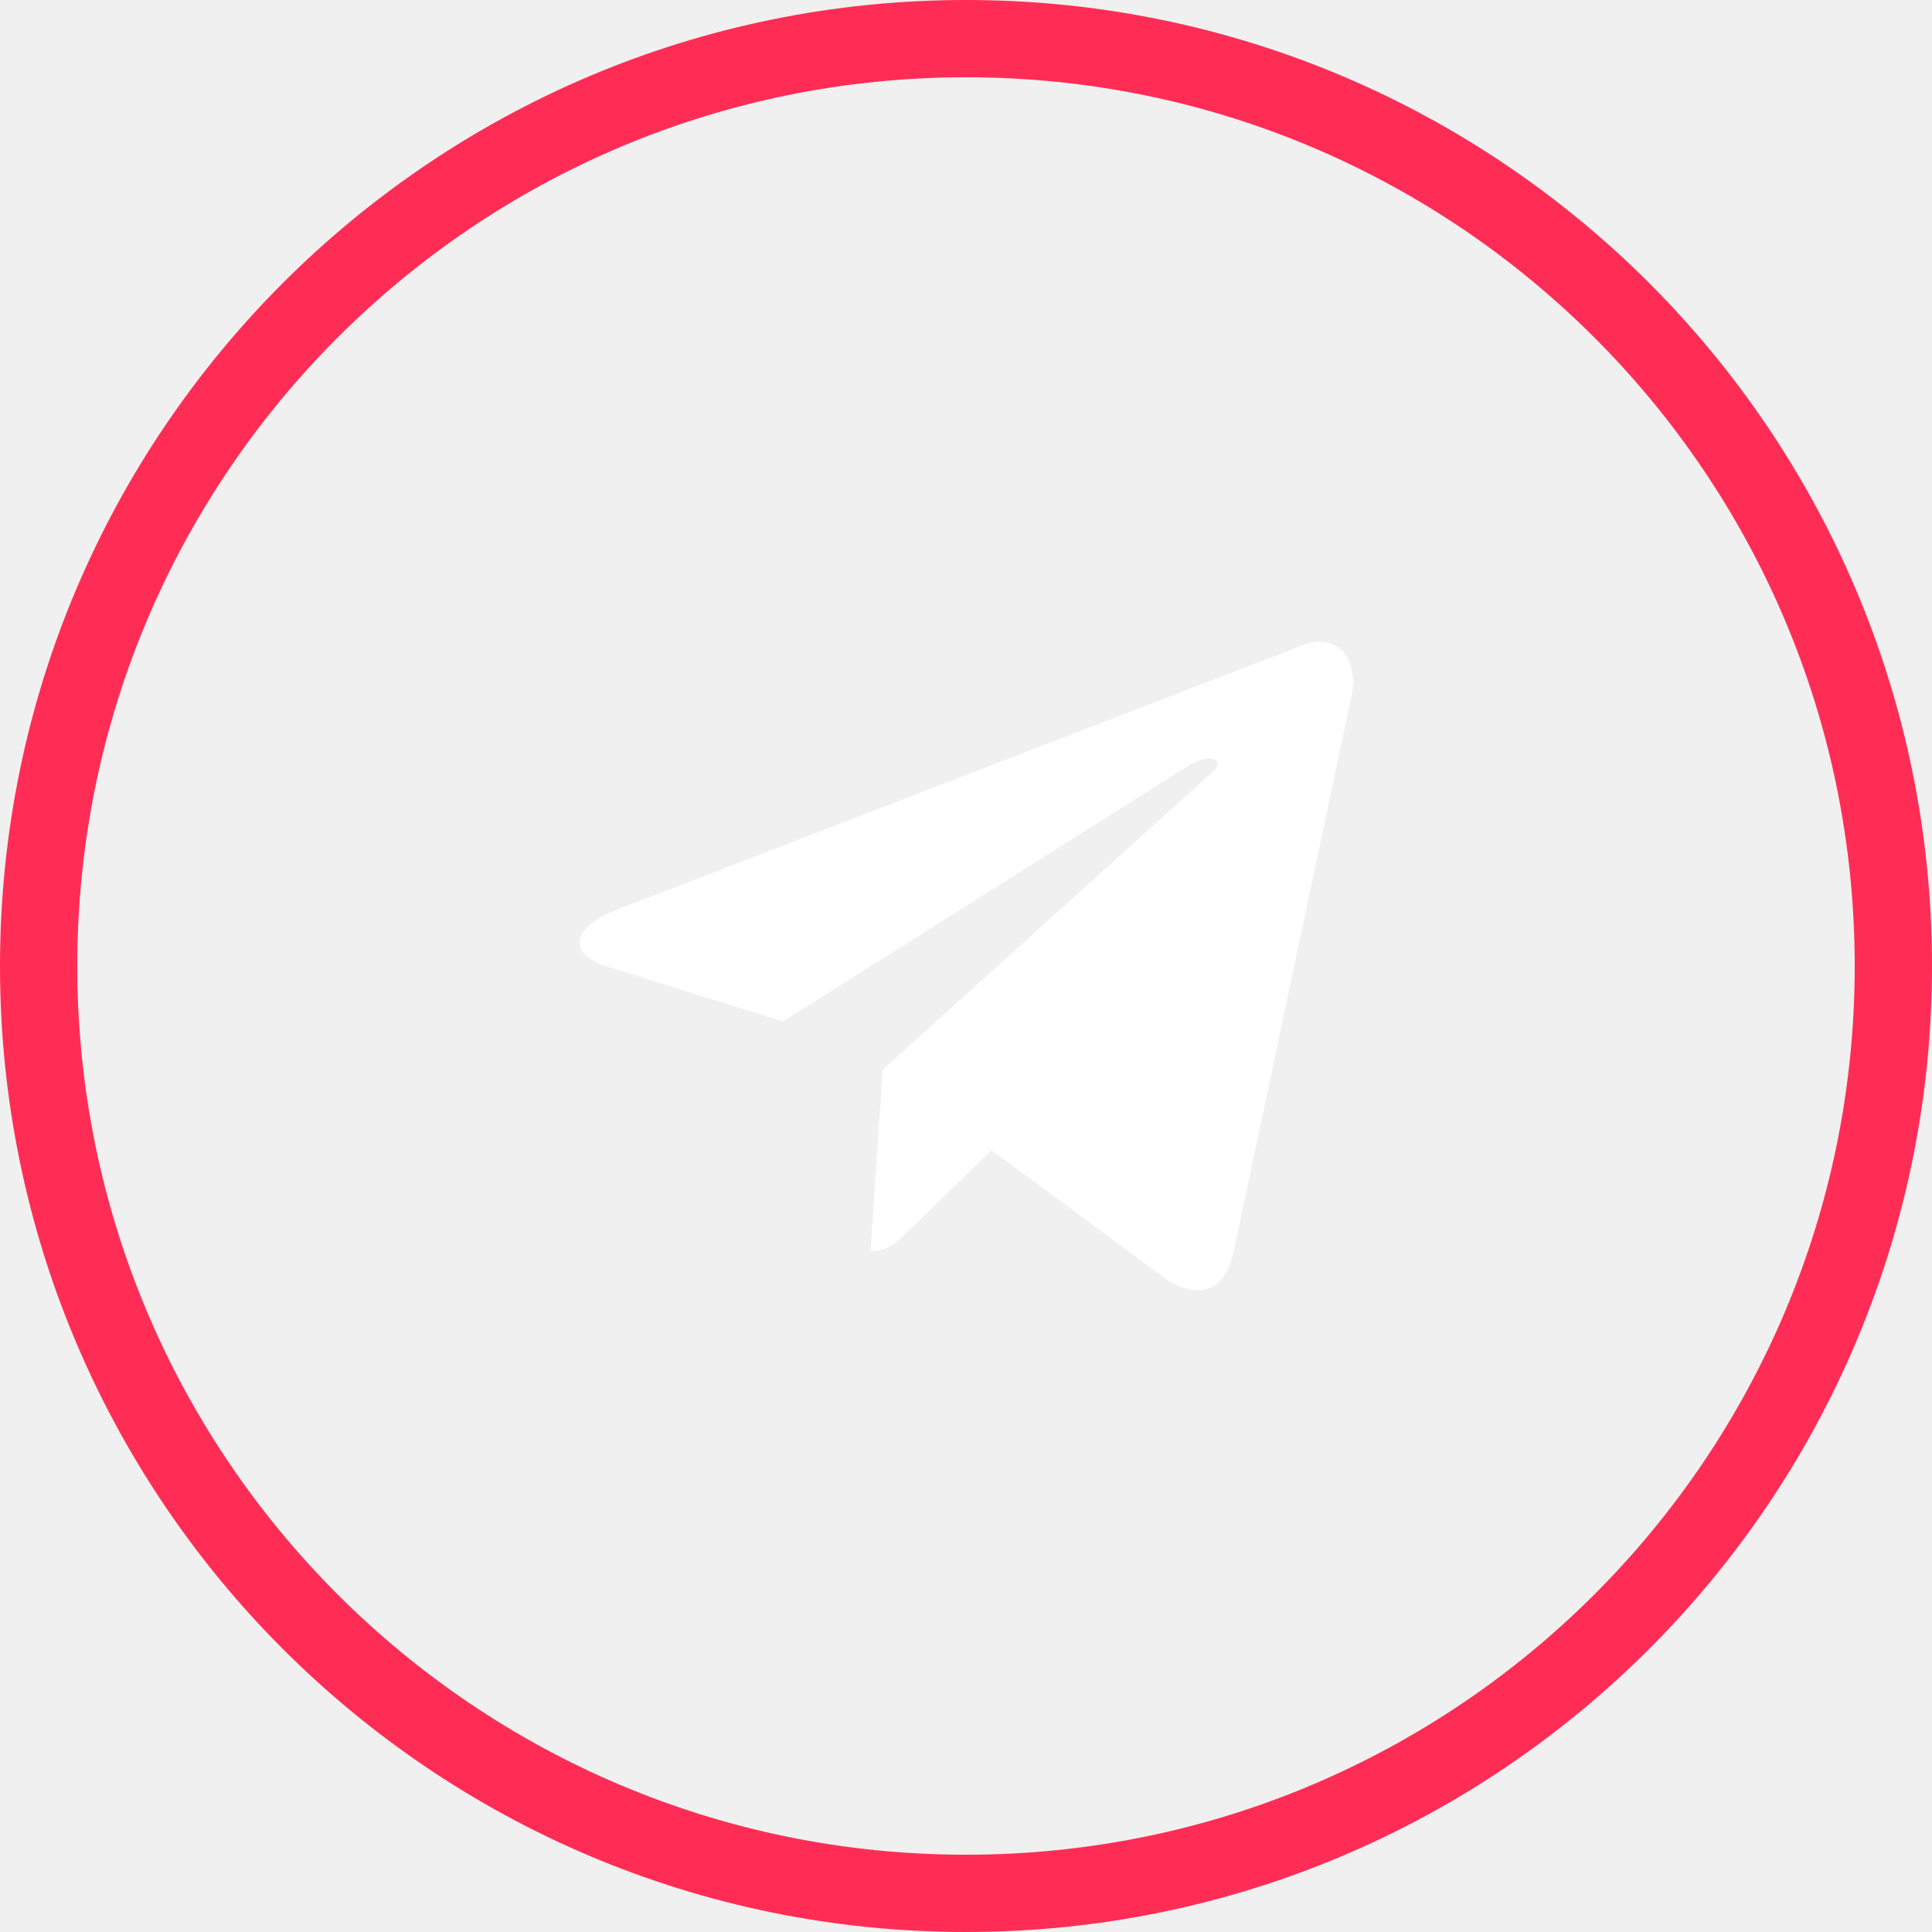
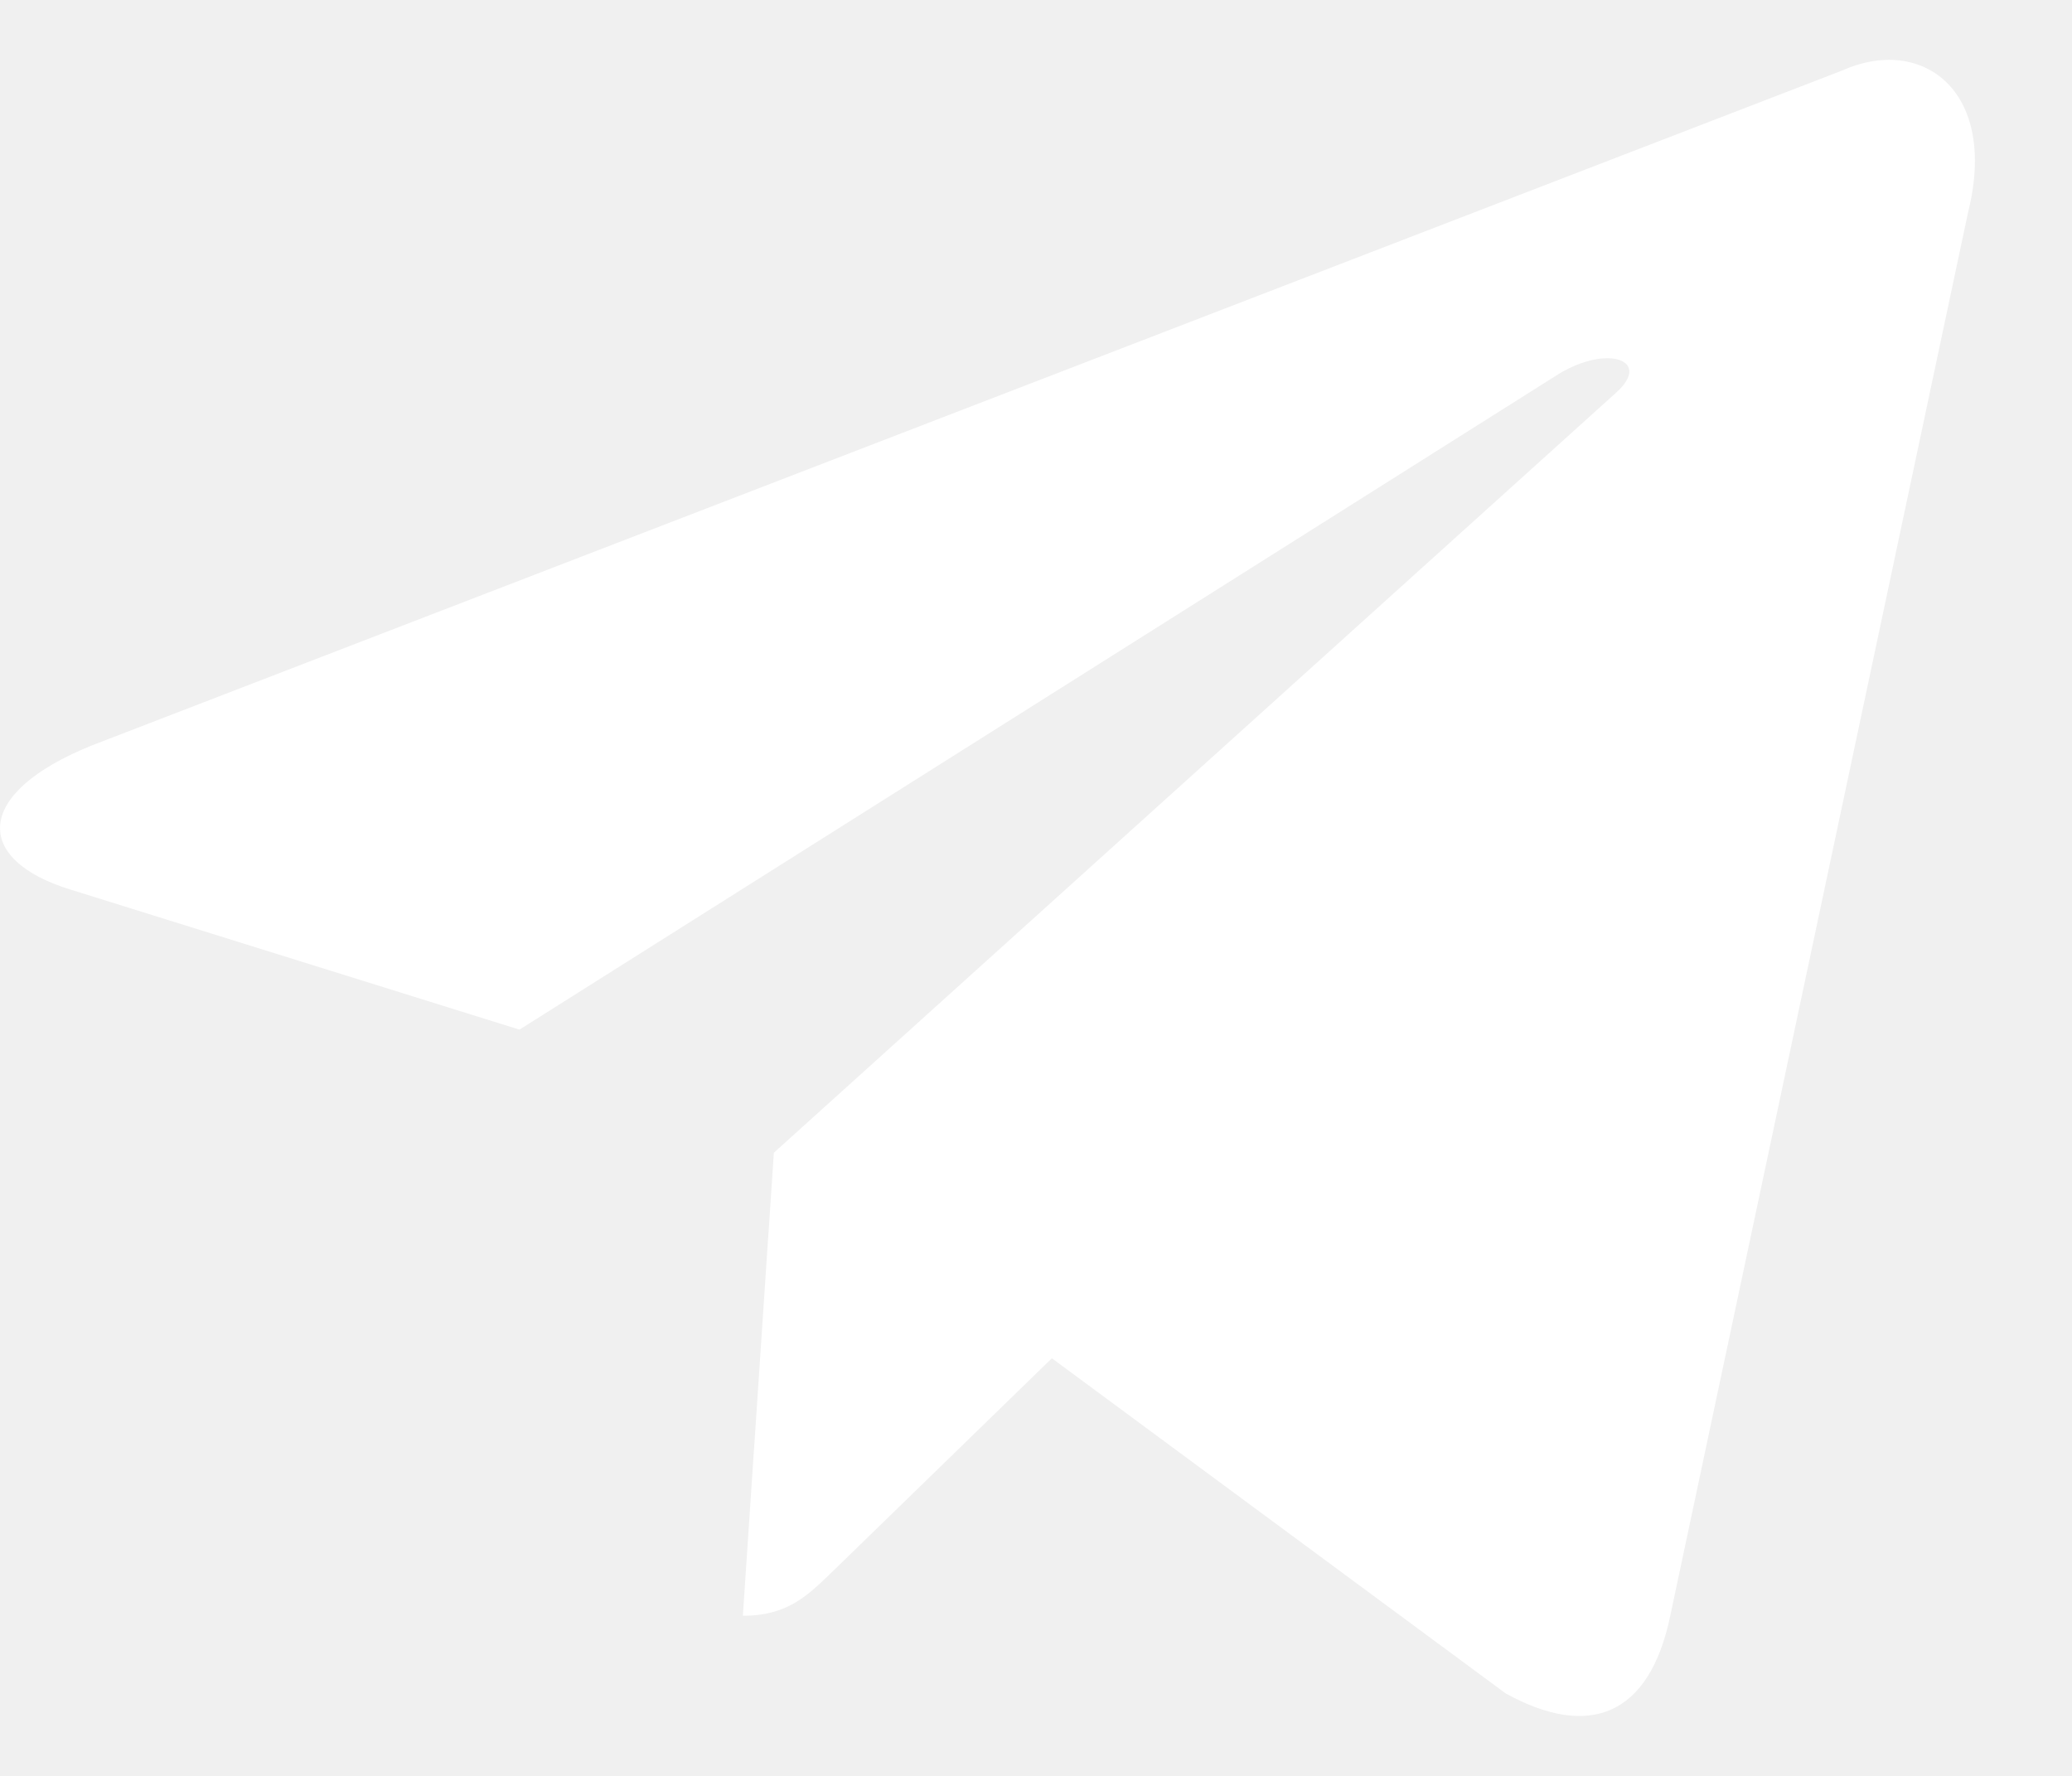
- <svg xmlns="http://www.w3.org/2000/svg" width="50" height="50" viewBox="0 0 50 50" fill="none">
-   <g clip-path="url(#clip0_337_85)">
-     <circle cx="25" cy="25" r="24" stroke="#FF2D55" stroke-width="2" />
-     <path d="M33.665 16.717L15.935 23.554C14.725 24.04 14.732 24.715 15.713 25.016L20.265 26.436L30.797 19.791C31.295 19.488 31.75 19.651 31.376 19.983L22.843 27.684H22.841L22.843 27.685L22.529 32.377C22.989 32.377 23.192 32.166 23.45 31.917L25.661 29.767L30.26 33.164C31.108 33.631 31.717 33.391 31.928 32.379L34.947 18.151C35.256 16.912 34.474 16.351 33.665 16.717Z" fill="white" />
-   </g>
-   <defs>
-     <clipPath id="clip0_337_85">
-       <rect width="50" height="50" fill="white" />
-     </clipPath>
-   </defs>
+ <svg xmlns="http://www.w3.org/2000/svg" width="21" height="18" viewBox="0 0 21 18" fill="none">
+   <path d="M18.665 0.717L0.935 7.554C-0.275 8.04 -0.268 8.715 0.713 9.016L5.265 10.436L15.797 3.791C16.295 3.488 16.75 3.651 16.376 3.983L7.843 11.684H7.841L7.843 11.685L7.529 16.377C7.989 16.377 8.192 16.166 8.45 15.917L10.661 13.767L15.26 17.164C16.108 17.631 16.717 17.391 16.928 16.379L19.947 2.151C20.256 0.912 19.474 0.351 18.665 0.717V0.717Z" fill="white" />
</svg>
